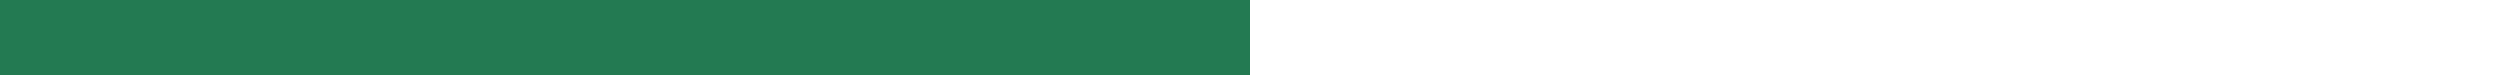
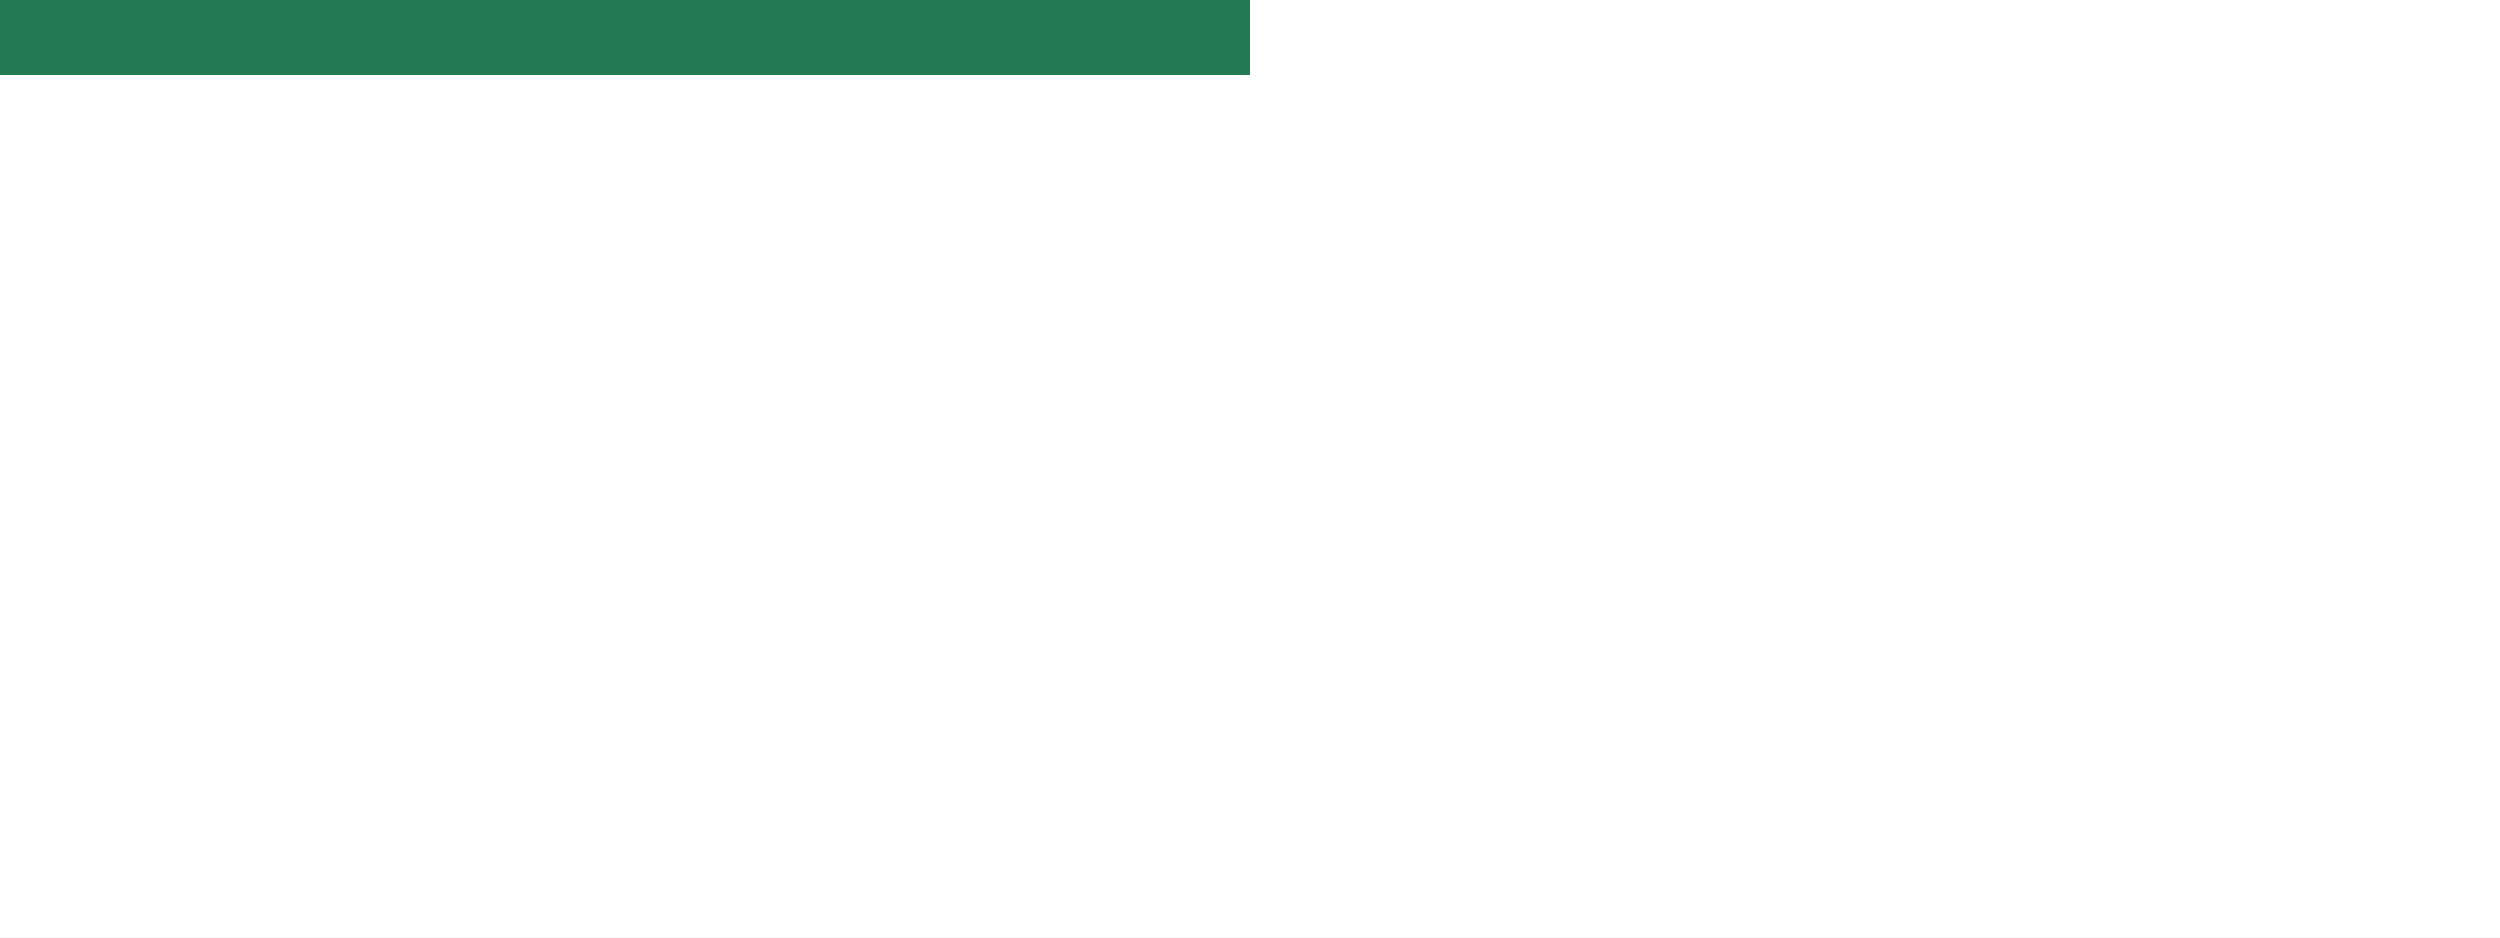
- <svg xmlns="http://www.w3.org/2000/svg" width="800" height="24" viewBox="0 0 800 24">
+ <svg xmlns="http://www.w3.org/2000/svg" width="800" height="300" viewBox="0 0 800 300">
  <rect width="100%" height="100%" fill="white" />
-   <rect x="0" y="0" width="400" height="24" fill="#237a52" />
+   <rect x="0" y="0" width="400" height="24" rx="0" fill="#237a52" fill-opacity="1" />
</svg>
